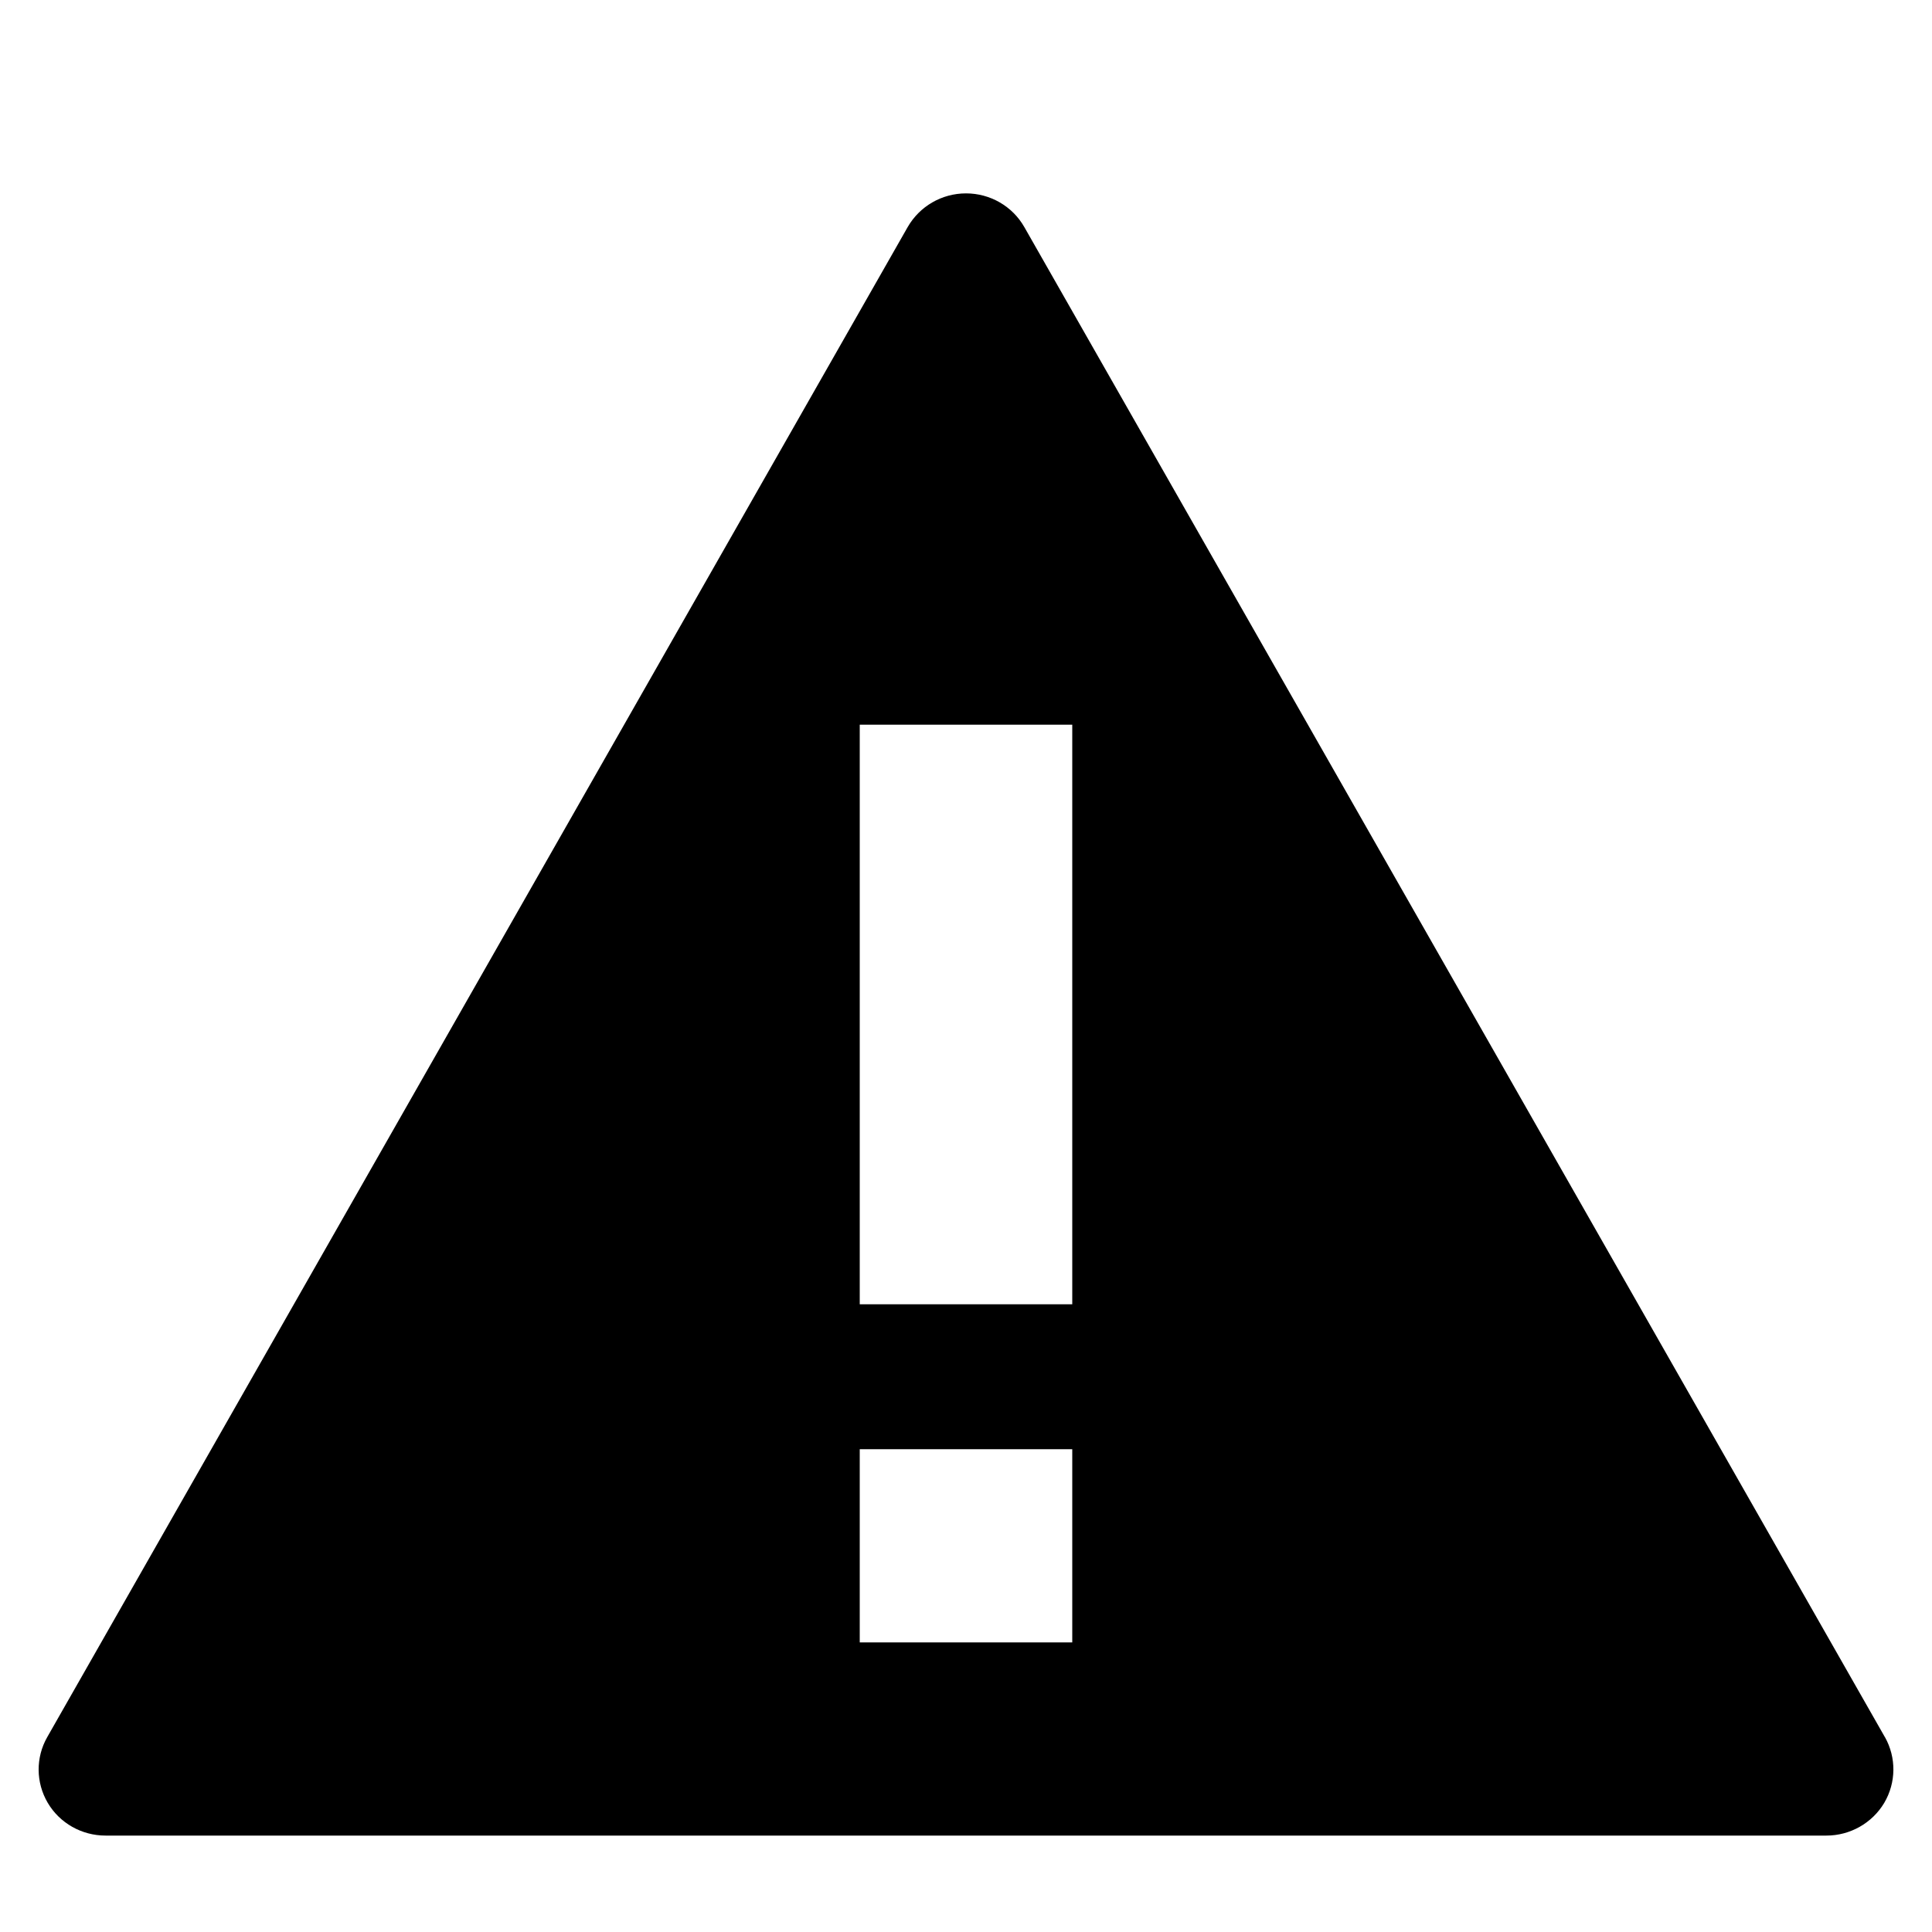
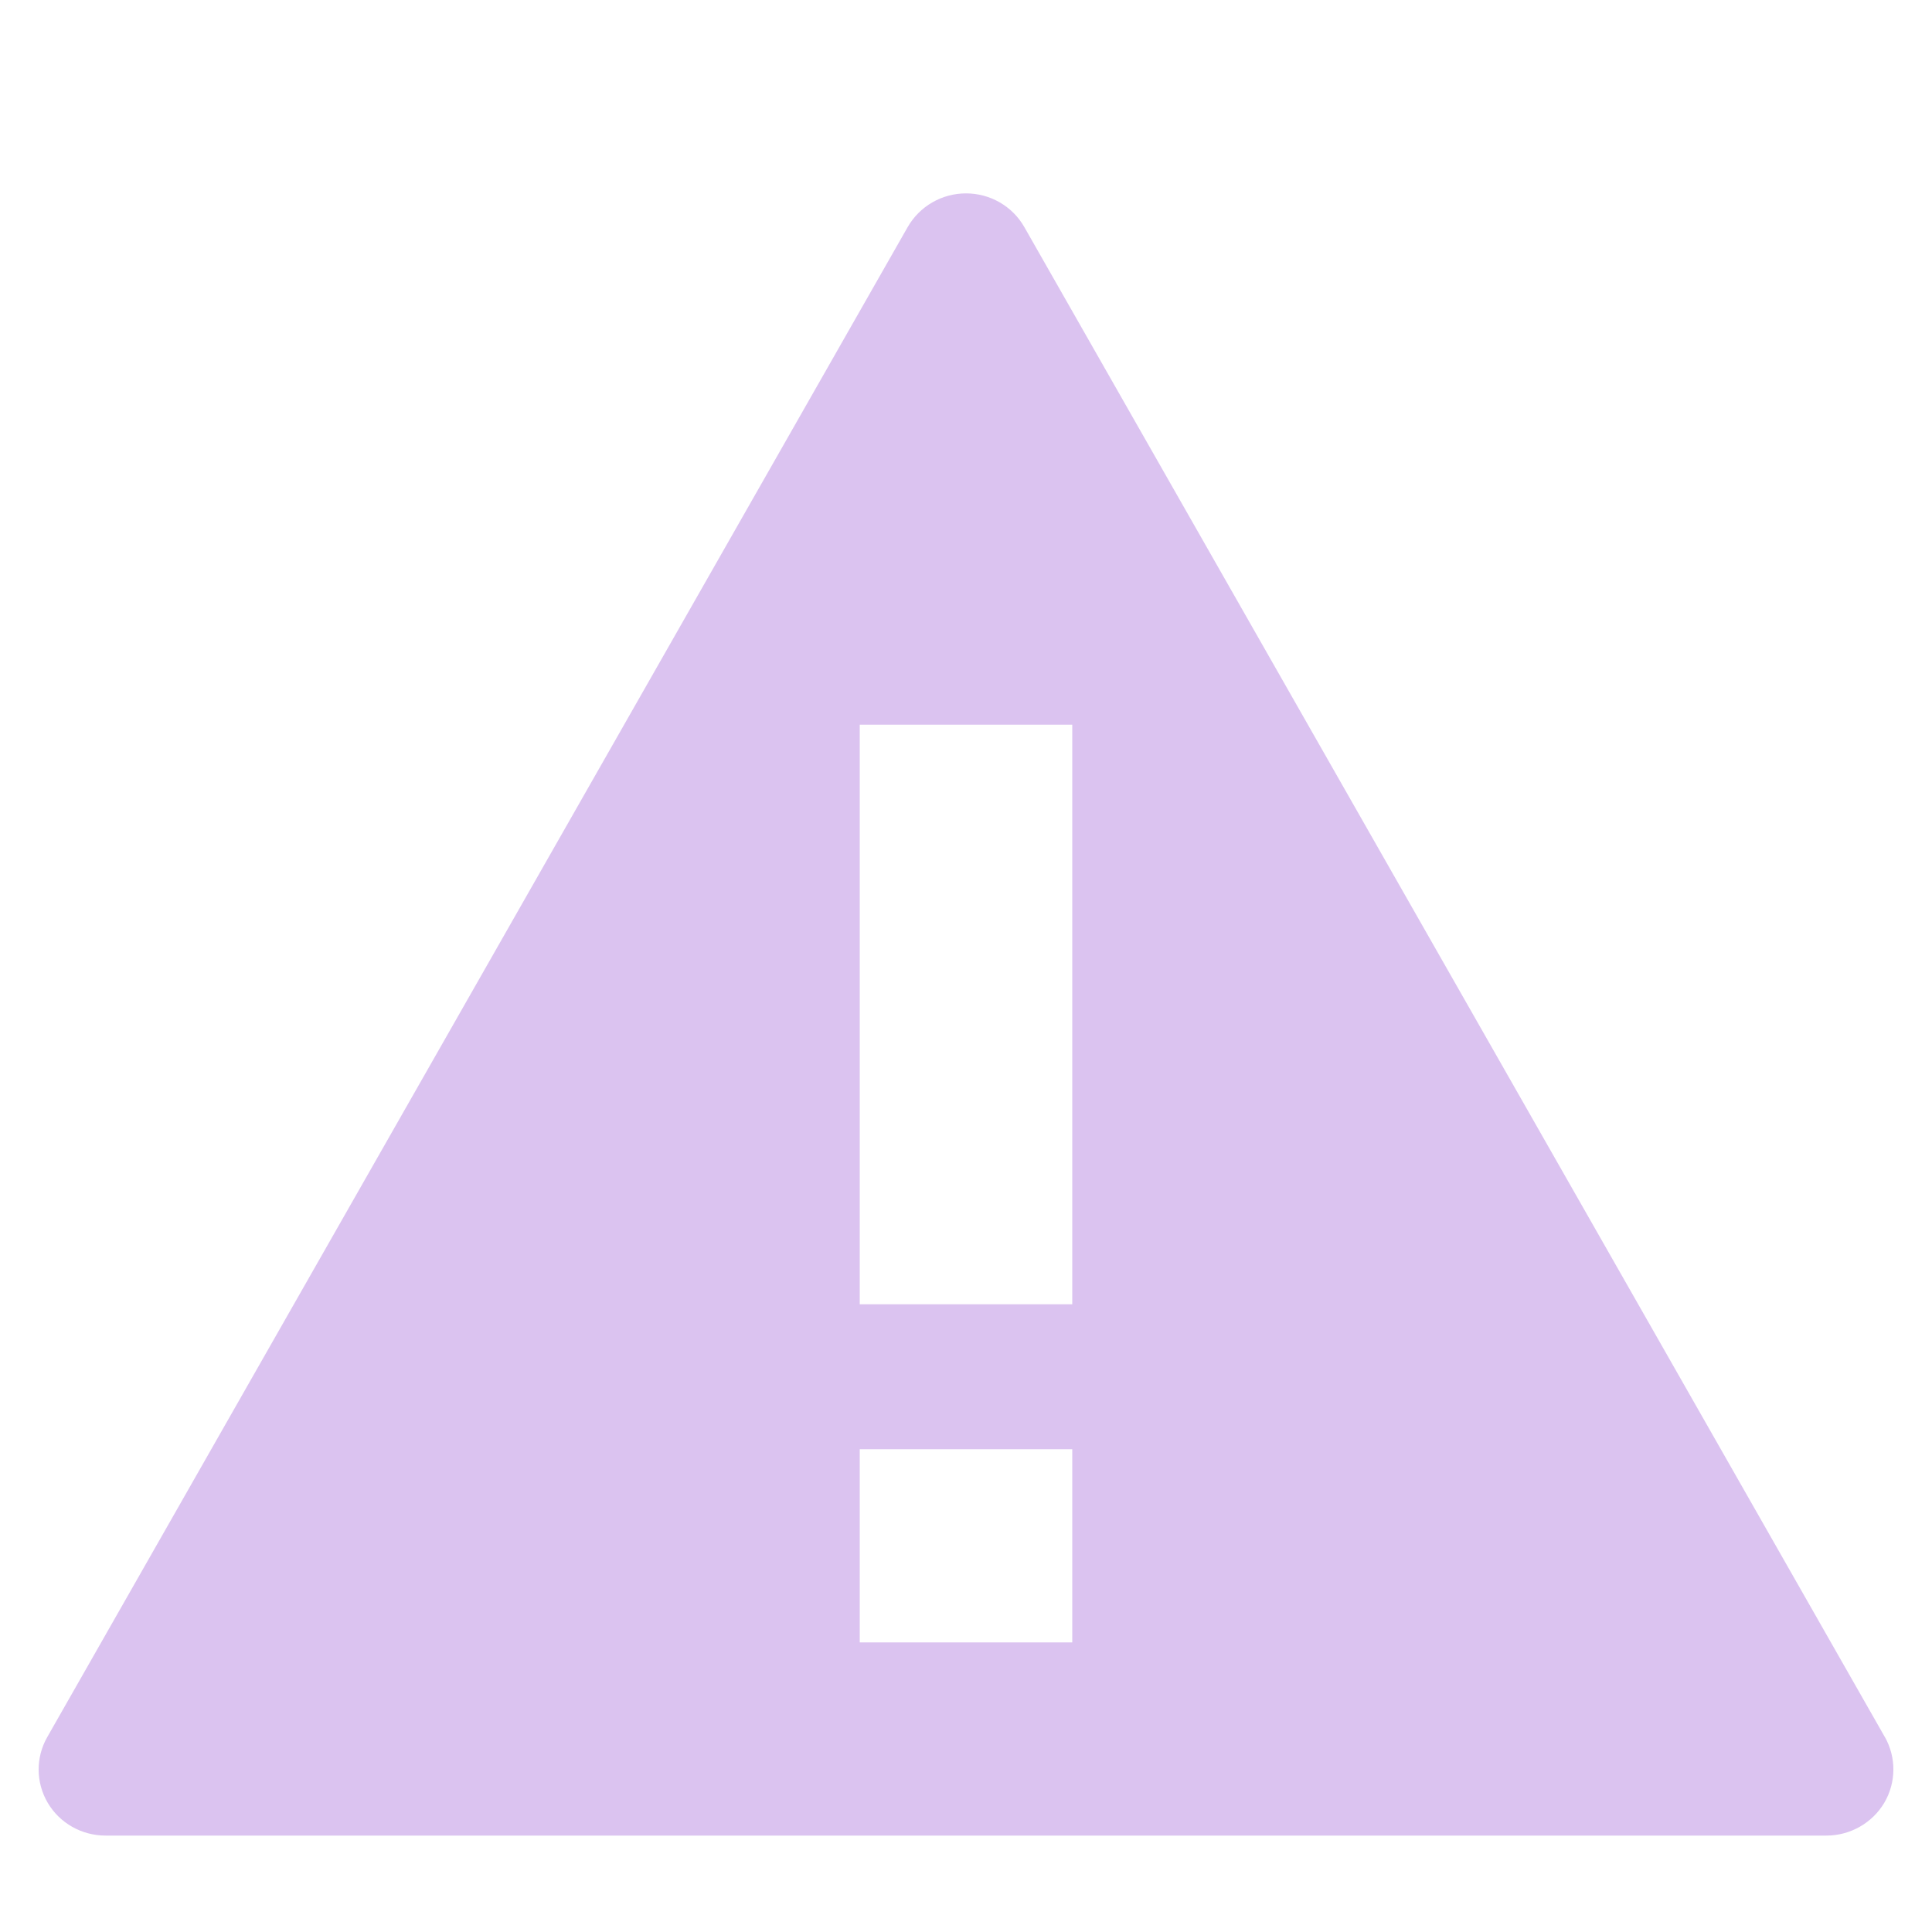
<svg xmlns="http://www.w3.org/2000/svg" version="1.1" width="32" height="32" viewBox="0 0 32 32">
  <g>
</g>
-   <path d="M31.219 28.771l-14.253-25.010c-0.197-0.346-0.566-0.558-0.966-0.558s-0.768 0.213-0.966 0.558l-14.251 25.010c-0.194 0.339-0.19 0.754 0.008 1.090s0.563 0.542 0.957 0.542h28.504c0.39 0 0.757-0.206 0.957-0.542 0.198-0.336 0.202-0.75 0.011-1.090zM17.76 27.203h-3.52v-3.2h3.52v3.2zM17.76 21.603h-3.52v-9.6h3.52v9.6z" fill="#000000" />
+   <path d="M31.219 28.771l-14.253-25.010c-0.197-0.346-0.566-0.558-0.966-0.558s-0.768 0.213-0.966 0.558l-14.251 25.010c-0.194 0.339-0.19 0.754 0.008 1.090s0.563 0.542 0.957 0.542h28.504c0.39 0 0.757-0.206 0.957-0.542 0.198-0.336 0.202-0.75 0.011-1.090zM17.76 27.203h-3.52v-3.2h3.52v3.2zM17.76 21.603h-3.52v-9.6h3.52v9.6z" fill="#dbc3f0" />
</svg>
